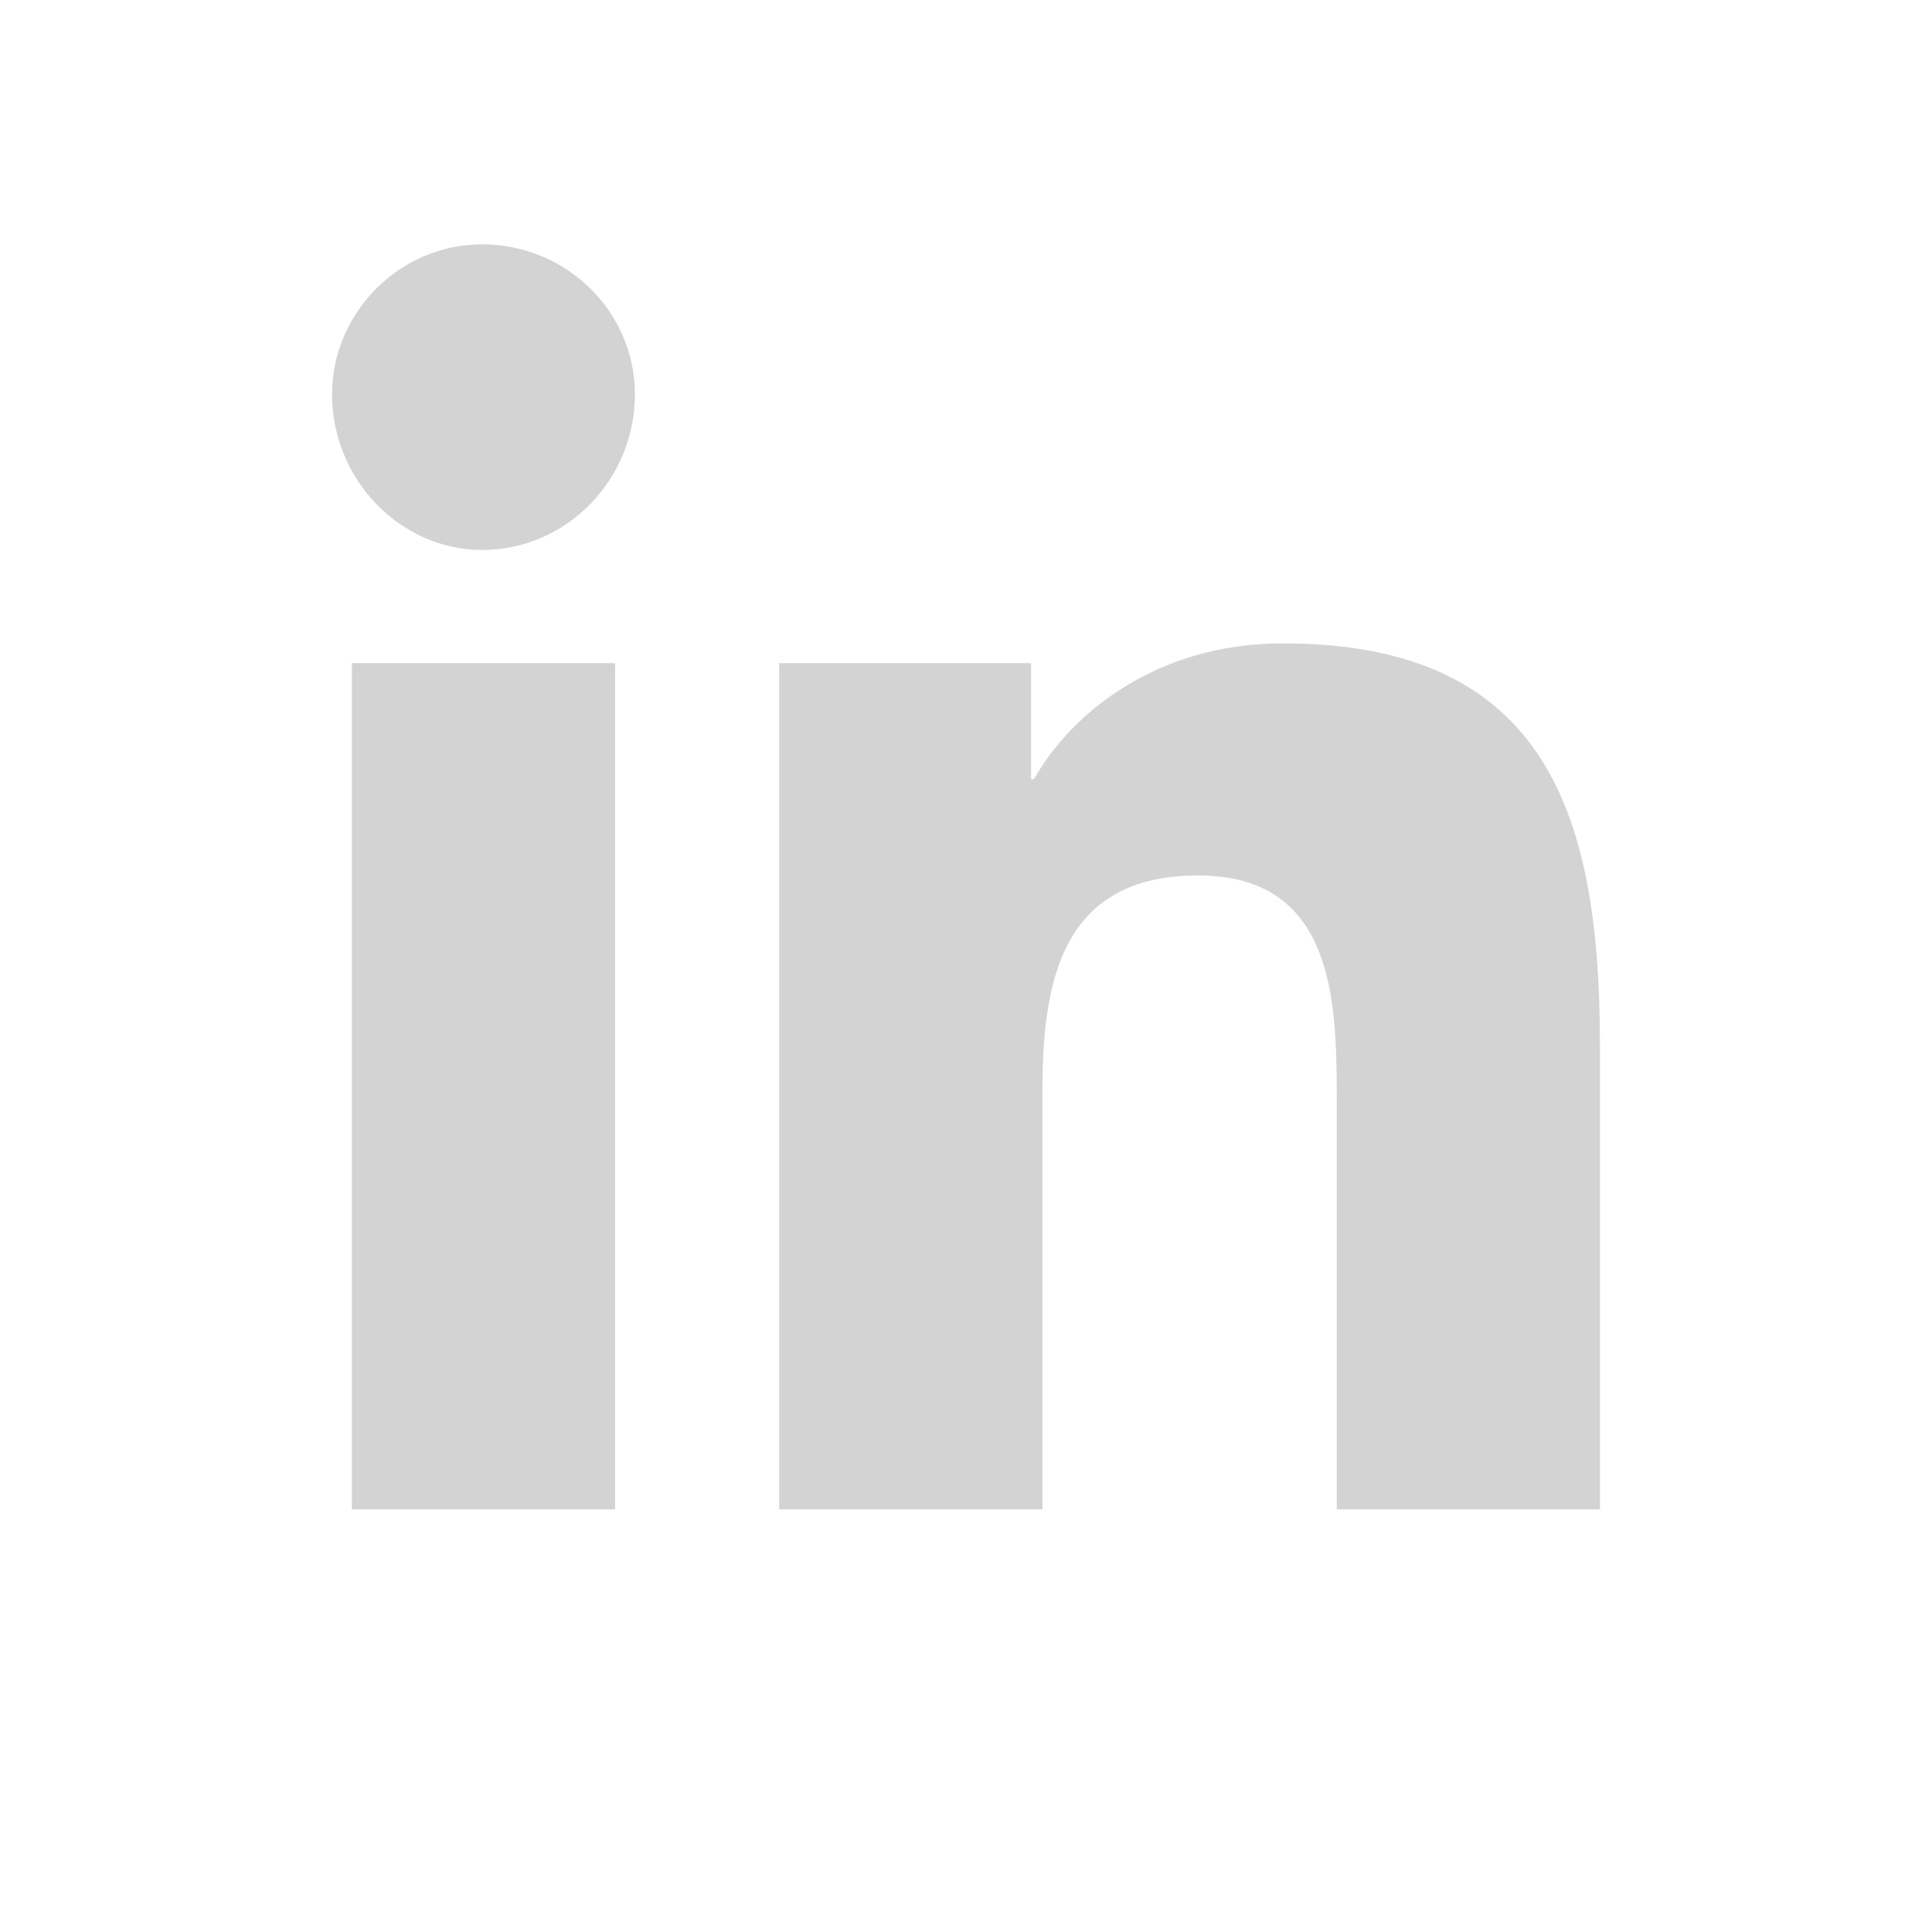
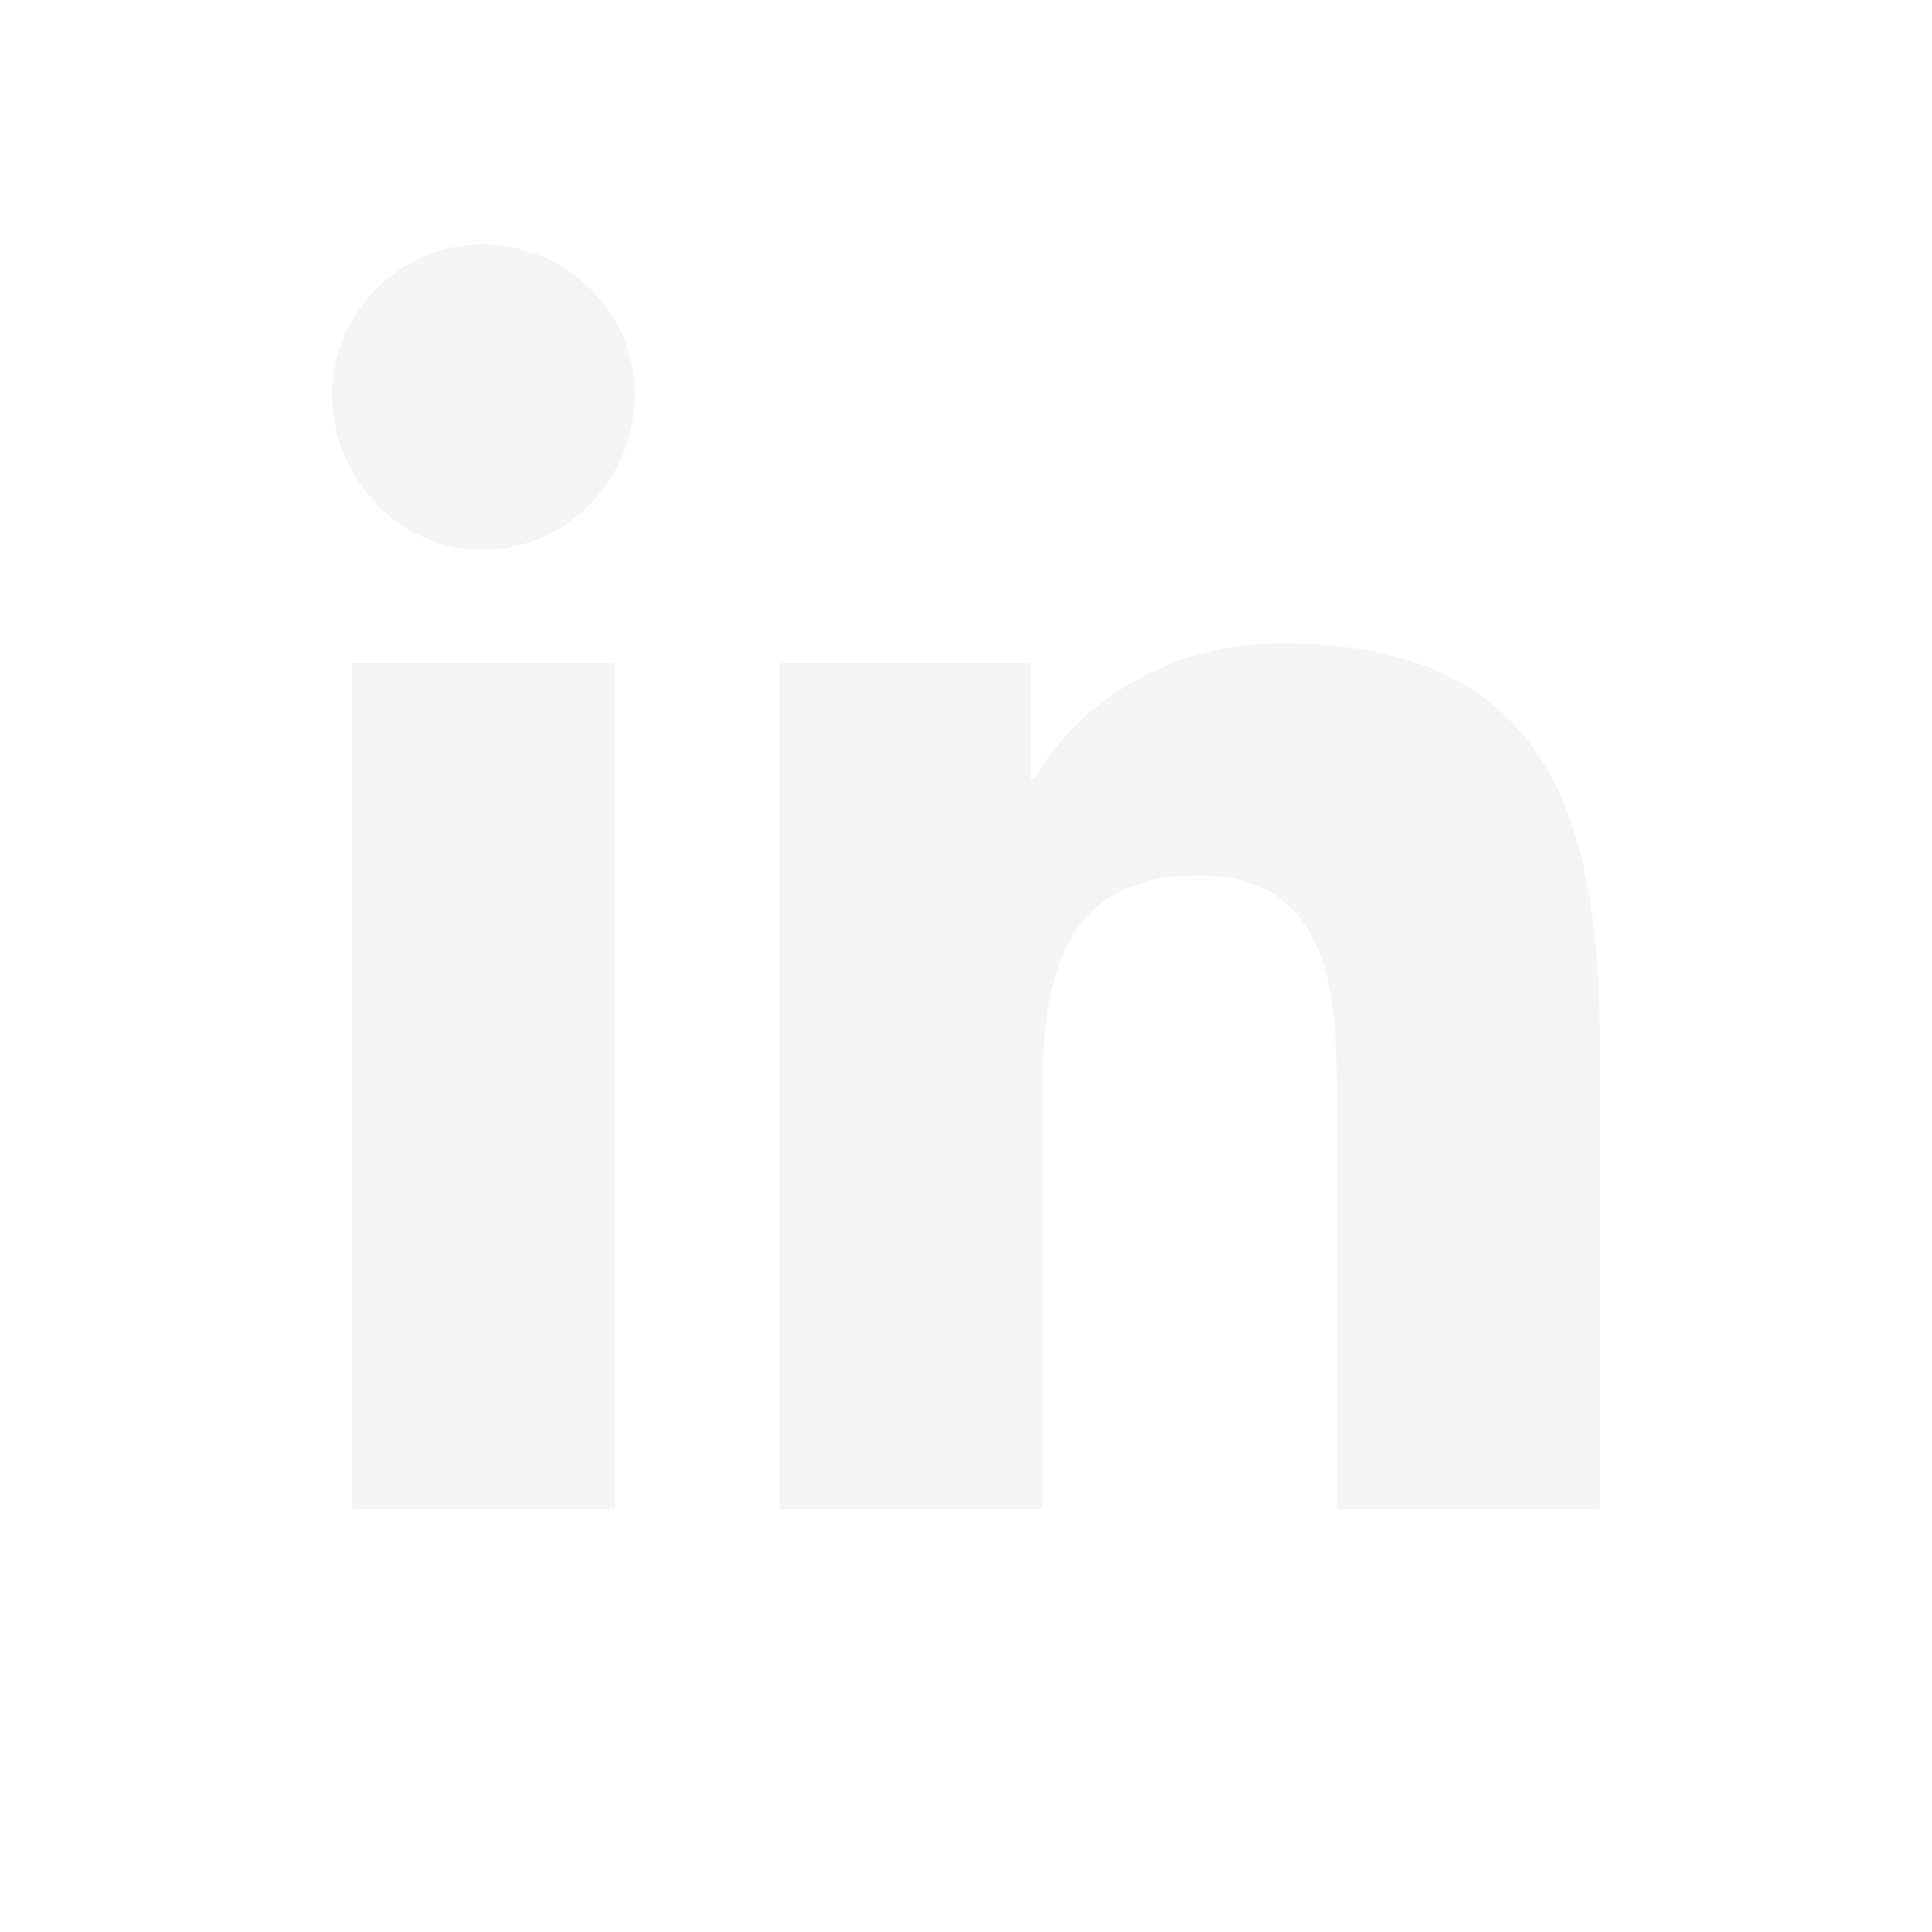
<svg xmlns="http://www.w3.org/2000/svg" width="32" height="32" viewBox="0 0 32 32" fill="#F5F5F5">
-   <path d="M10.188 25V10.984H5.828V25H10.188ZM7.984 9.109C9.391 9.109 10.516 7.938 10.516 6.531C10.516 5.172 9.391 4.047 7.984 4.047C6.625 4.047 5.5 5.172 5.5 6.531C5.5 7.938 6.625 9.109 7.984 9.109ZM26.453 25H26.5V17.312C26.5 13.562 25.656 10.656 21.25 10.656C19.141 10.656 17.734 11.828 17.125 12.906H17.078V10.984H12.906V25H17.266V18.062C17.266 16.234 17.594 14.5 19.844 14.5C22.094 14.5 22.141 16.562 22.141 18.203V25H26.453Z" fill="lightgray" />
+   <path d="M10.188 25V10.984H5.828V25H10.188ZM7.984 9.109C9.391 9.109 10.516 7.938 10.516 6.531C10.516 5.172 9.391 4.047 7.984 4.047C6.625 4.047 5.5 5.172 5.5 6.531C5.5 7.938 6.625 9.109 7.984 9.109ZM26.453 25H26.5V17.312C26.5 13.562 25.656 10.656 21.25 10.656C19.141 10.656 17.734 11.828 17.125 12.906H17.078V10.984H12.906V25H17.266V18.062C17.266 16.234 17.594 14.5 19.844 14.5C22.094 14.5 22.141 16.562 22.141 18.203V25H26.453Z" fill="#F5F5F5" />
</svg>
